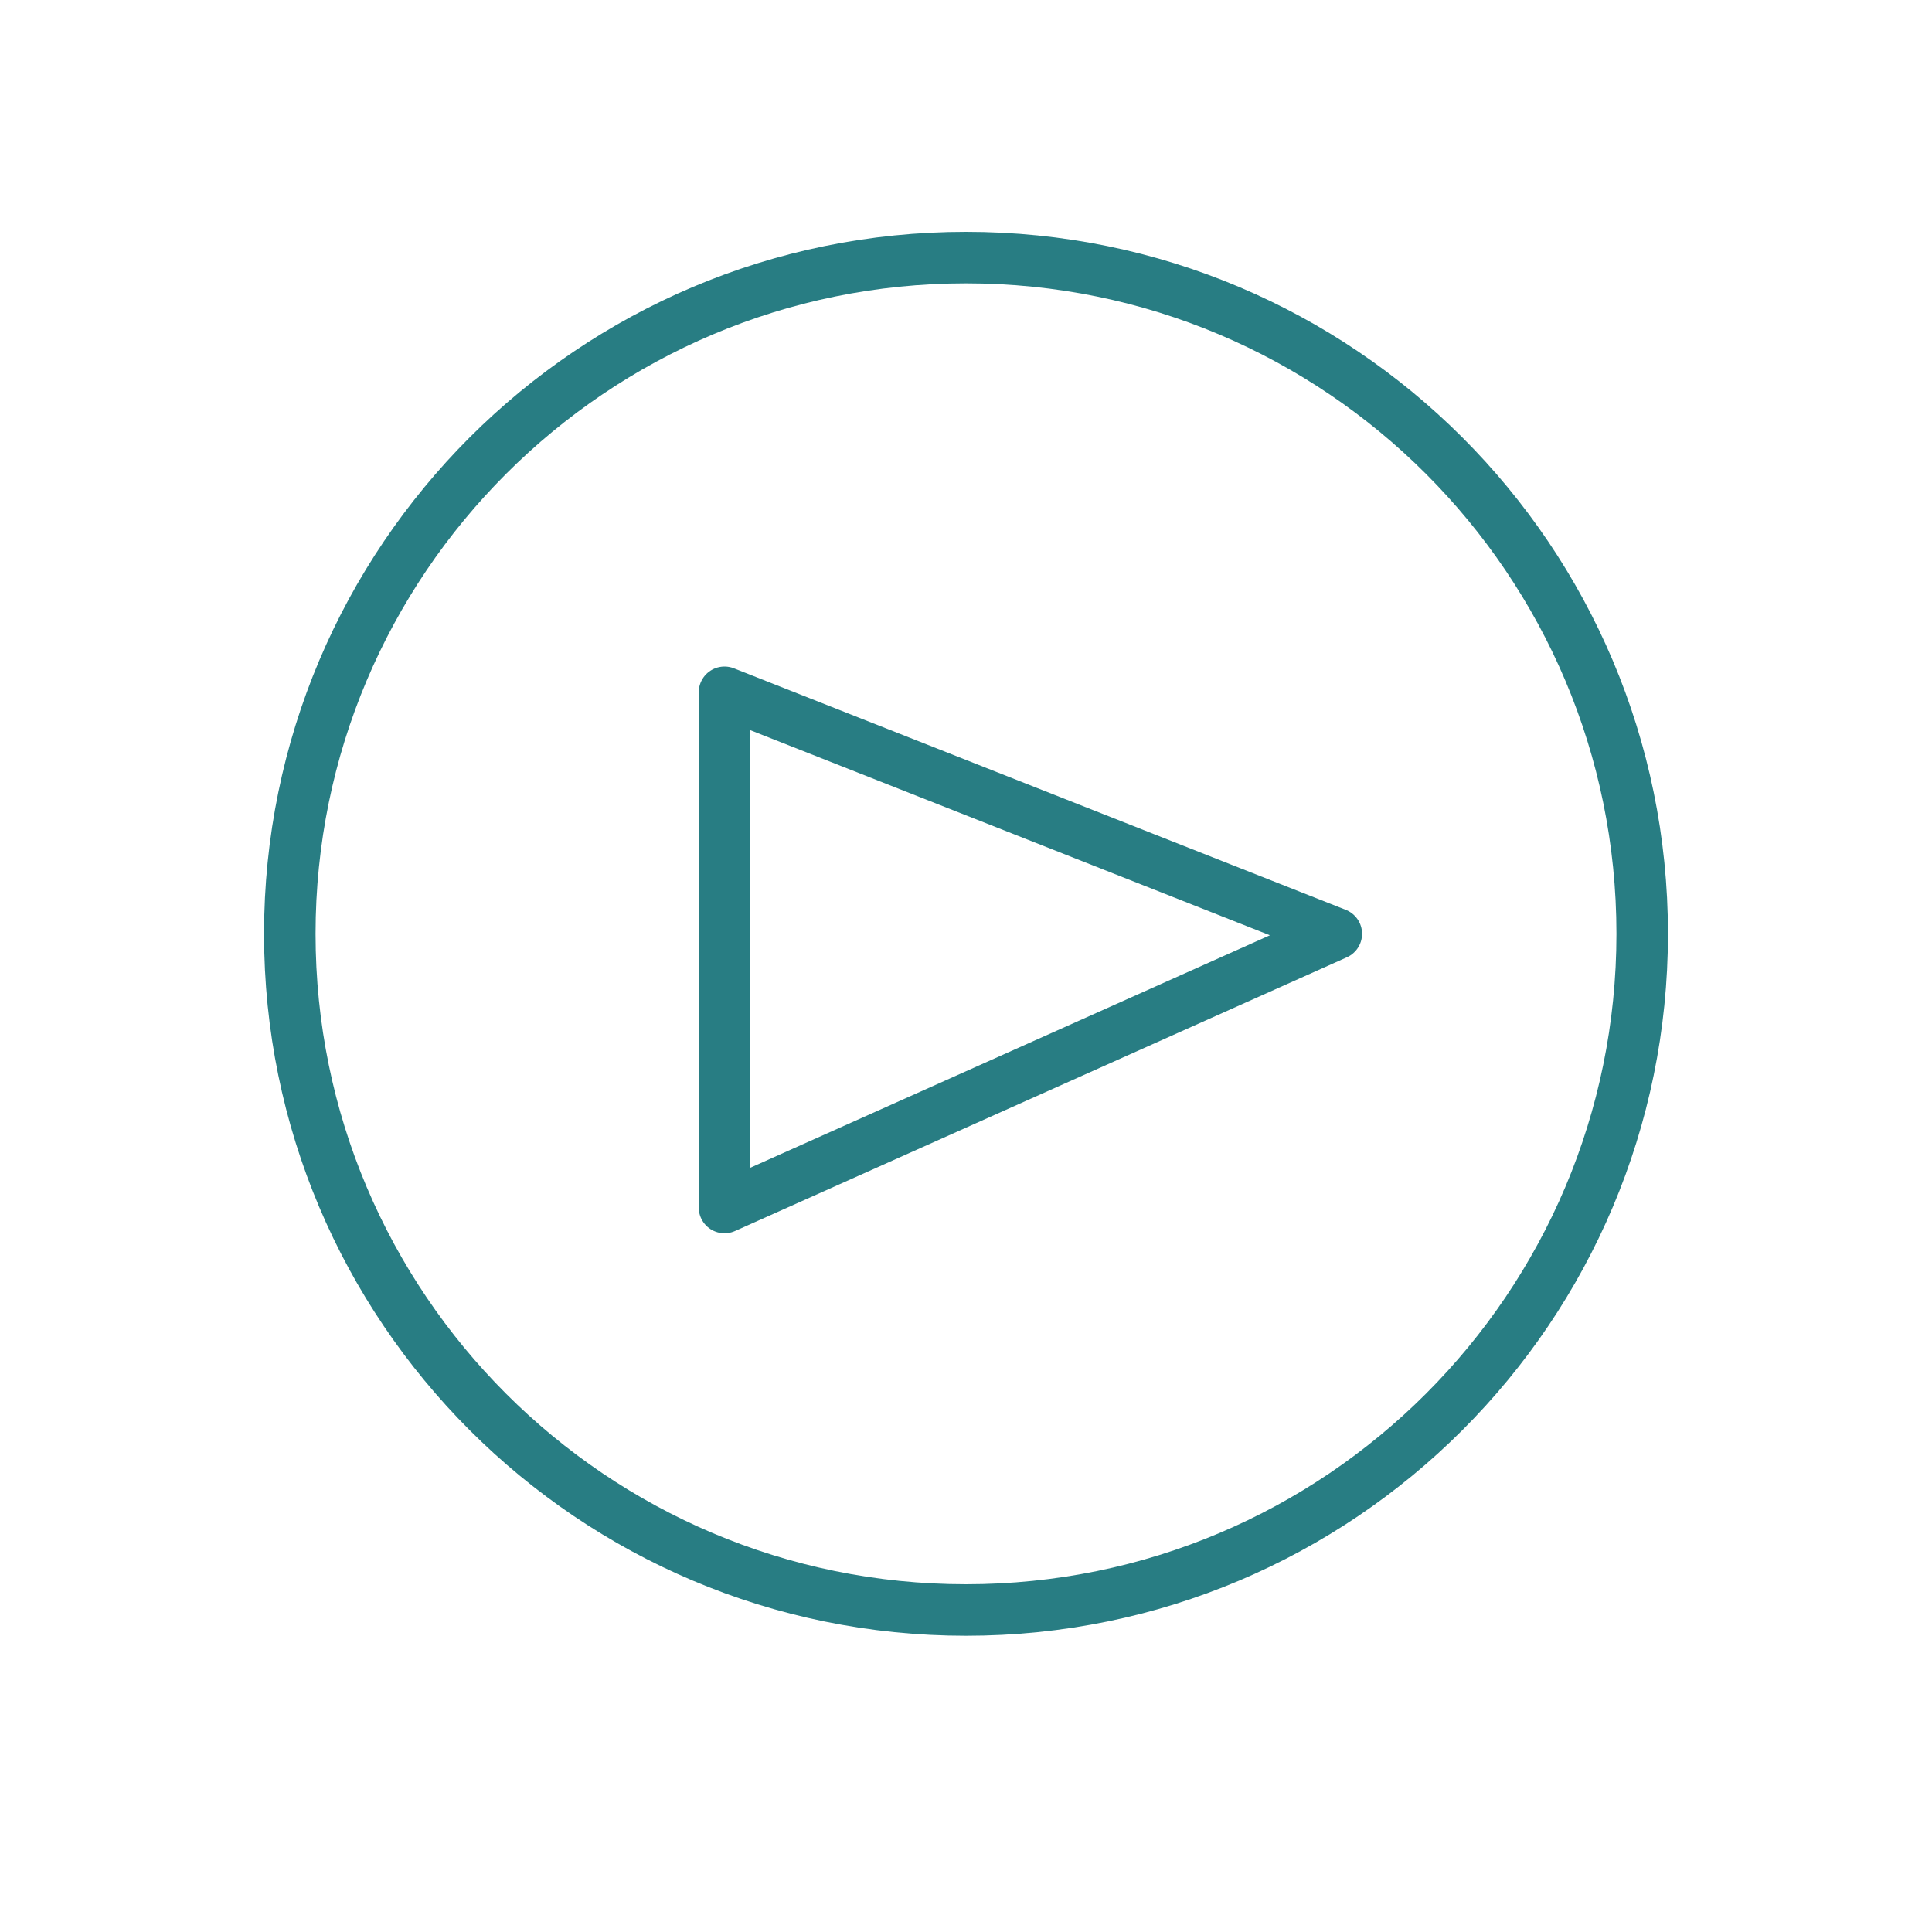
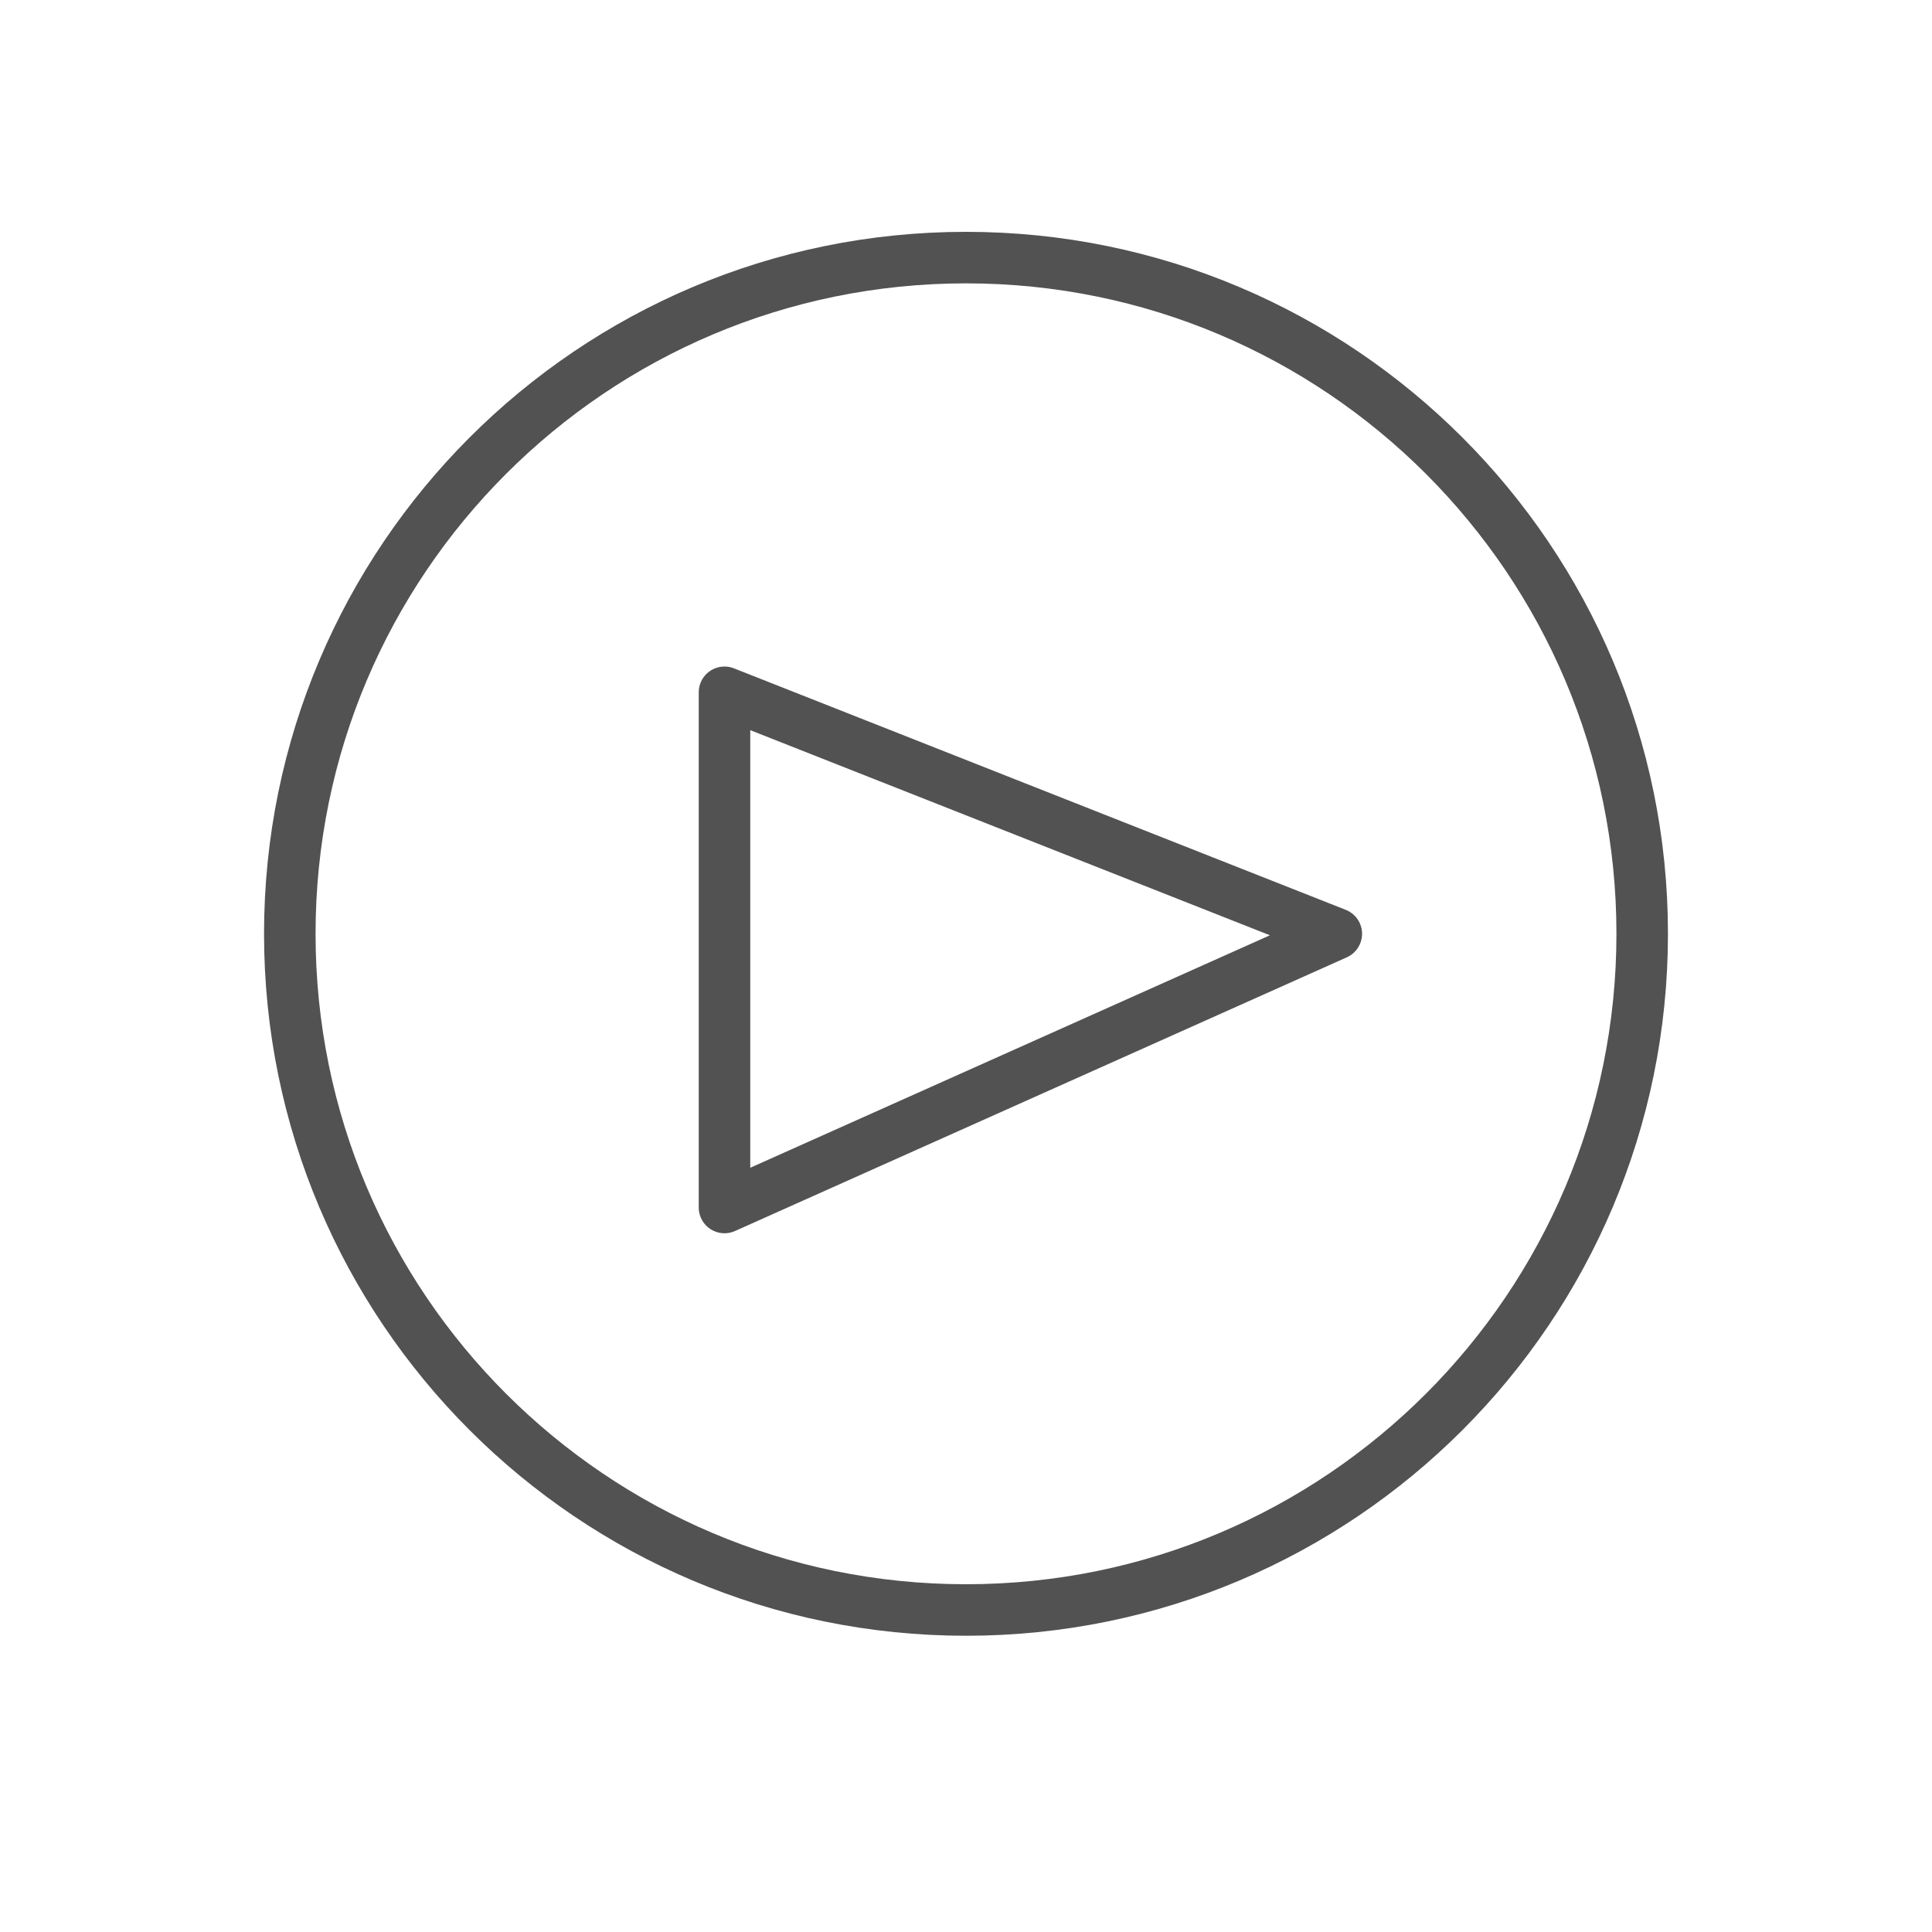
<svg xmlns="http://www.w3.org/2000/svg" width="128" height="128" viewBox="0 0 120 120" role="img" aria-label="Laser Tag icon">
-   <g fill="none" stroke="#287D83" stroke-width="3.2" stroke-linecap="round" stroke-linejoin="round">
-     <g fill="none" stroke="#287D83" stroke-width="3.2" stroke-linecap="round" stroke-linejoin="round">
+   <g fill="none" stroke="#525252" stroke-width="3.2" stroke-linecap="round" stroke-linejoin="round">
+     <g fill="none" stroke="#525252" stroke-width="3.2" stroke-linecap="round" stroke-linejoin="round">
      <circle cx="60" cy="58" r="42" />
      <path d="M45 43 83 58 45 75z" />
    </g>
  </g>
</svg>
